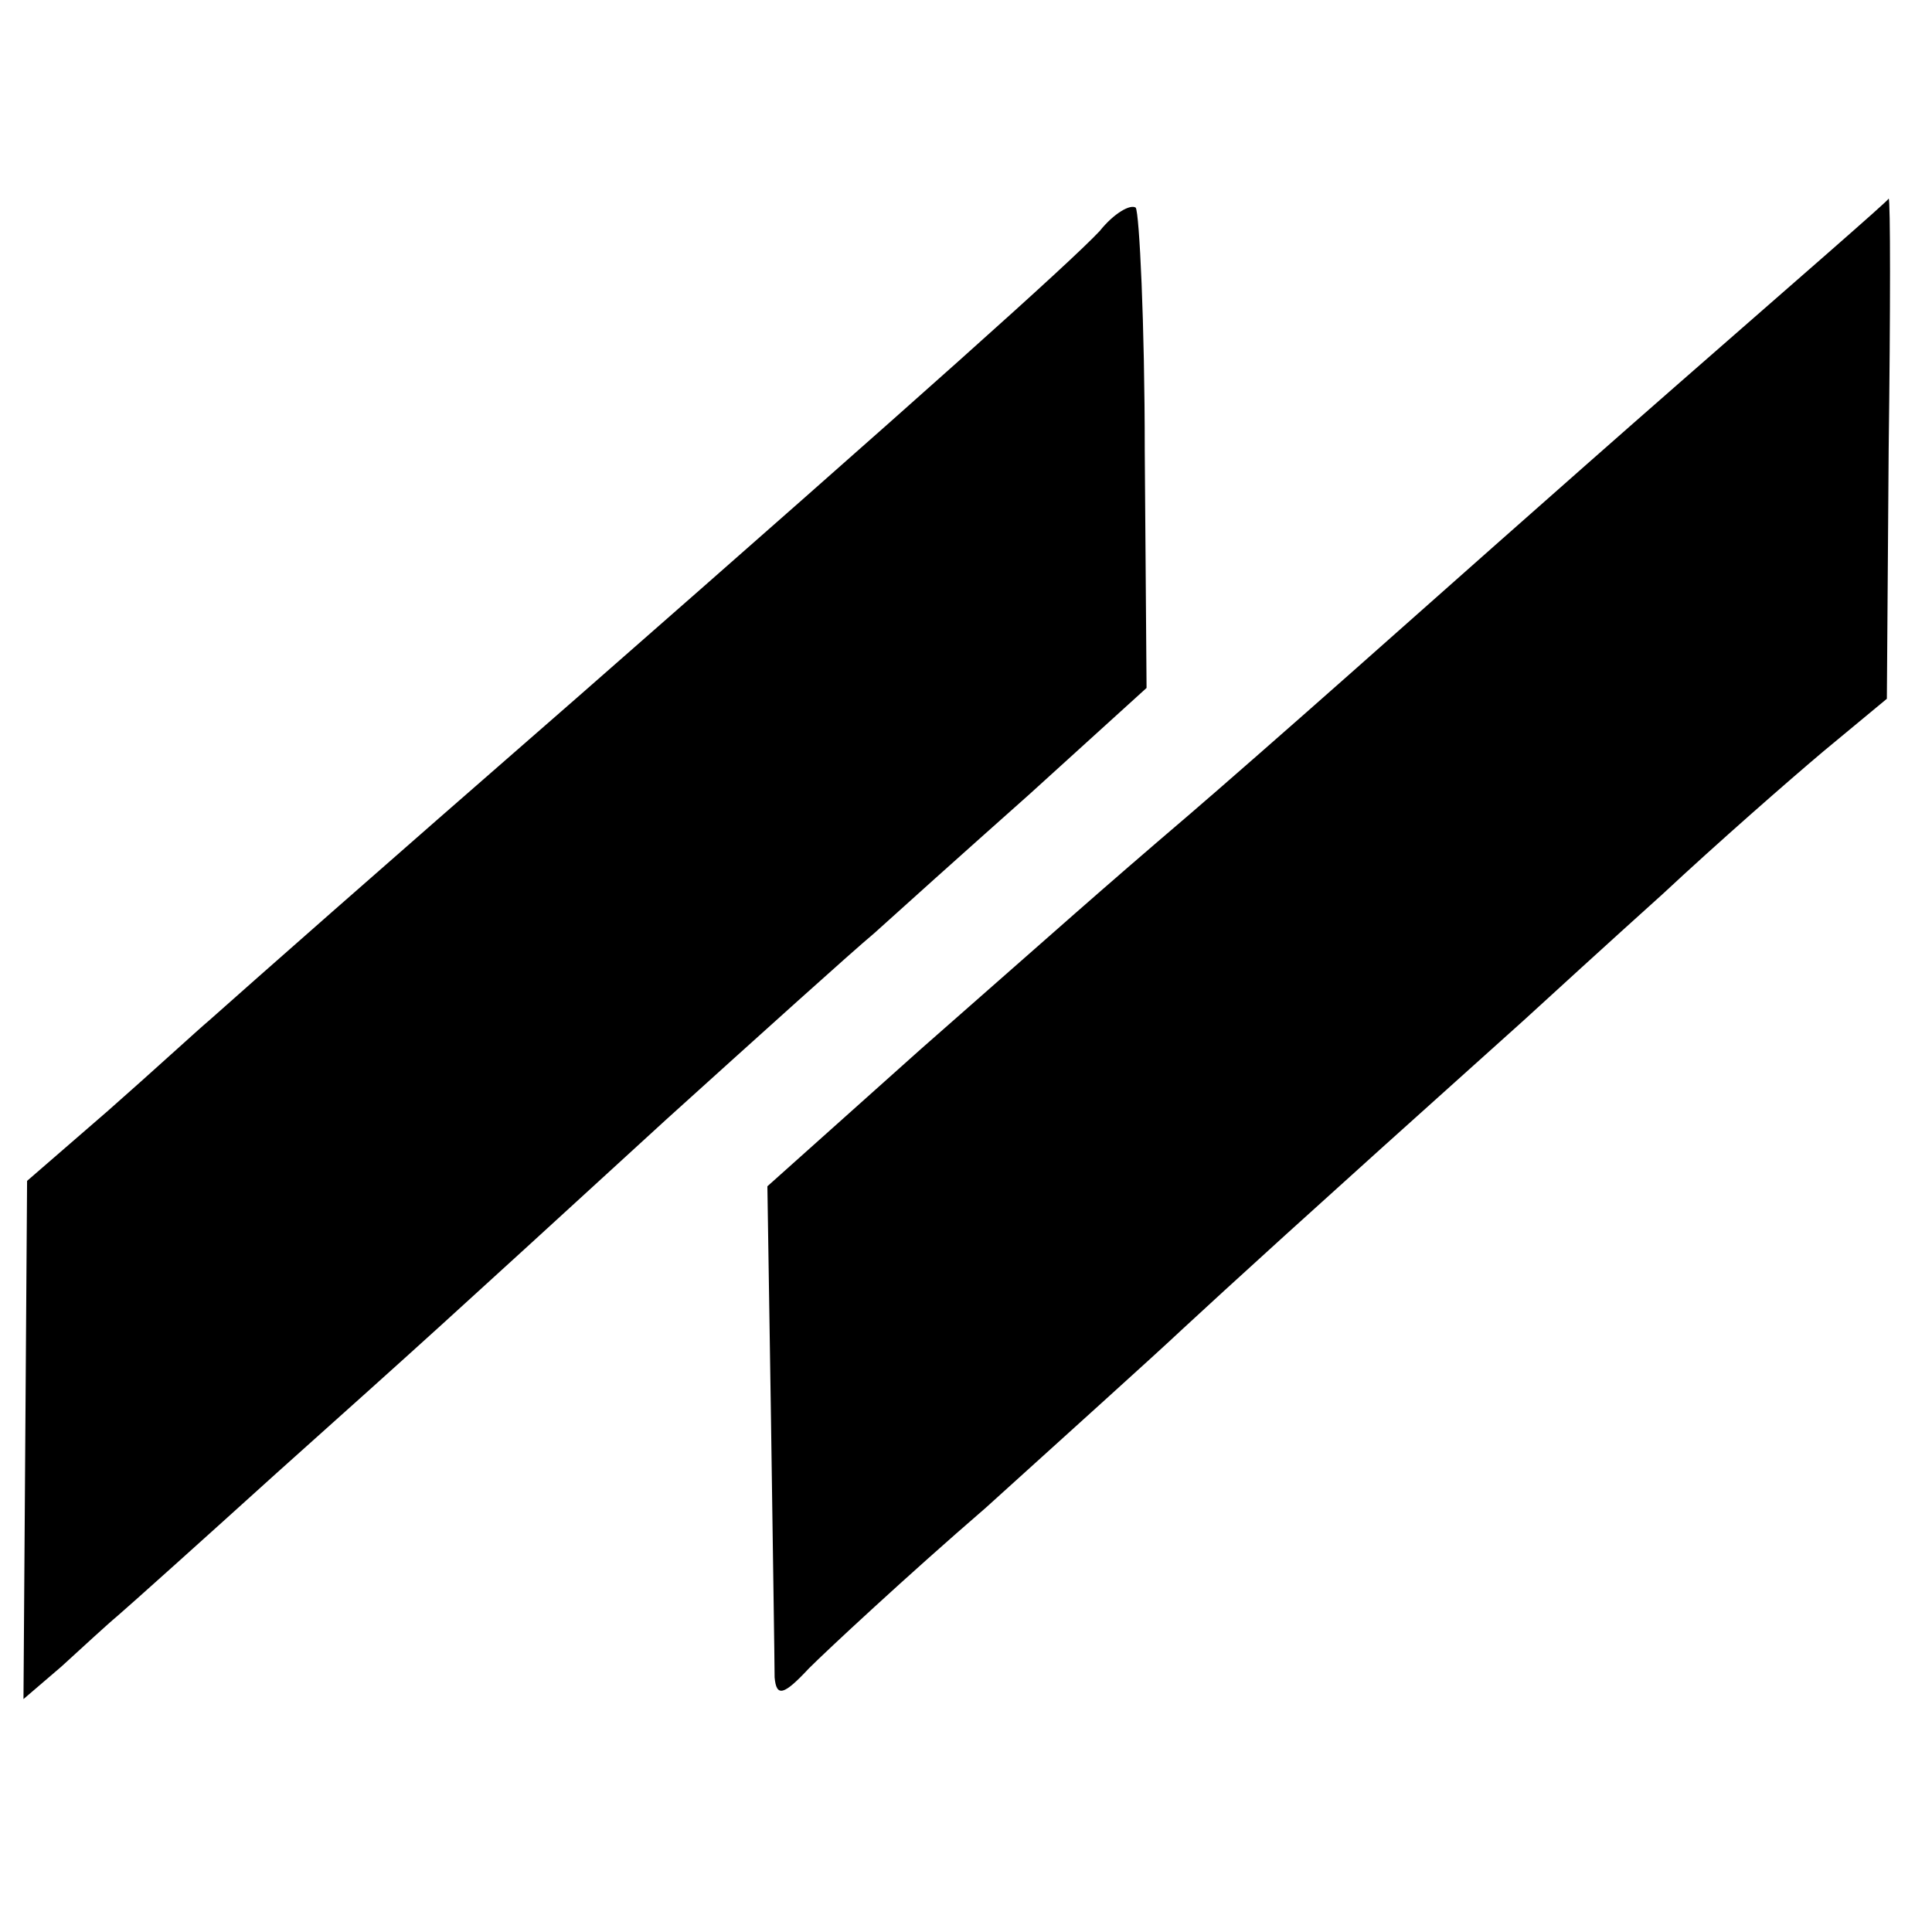
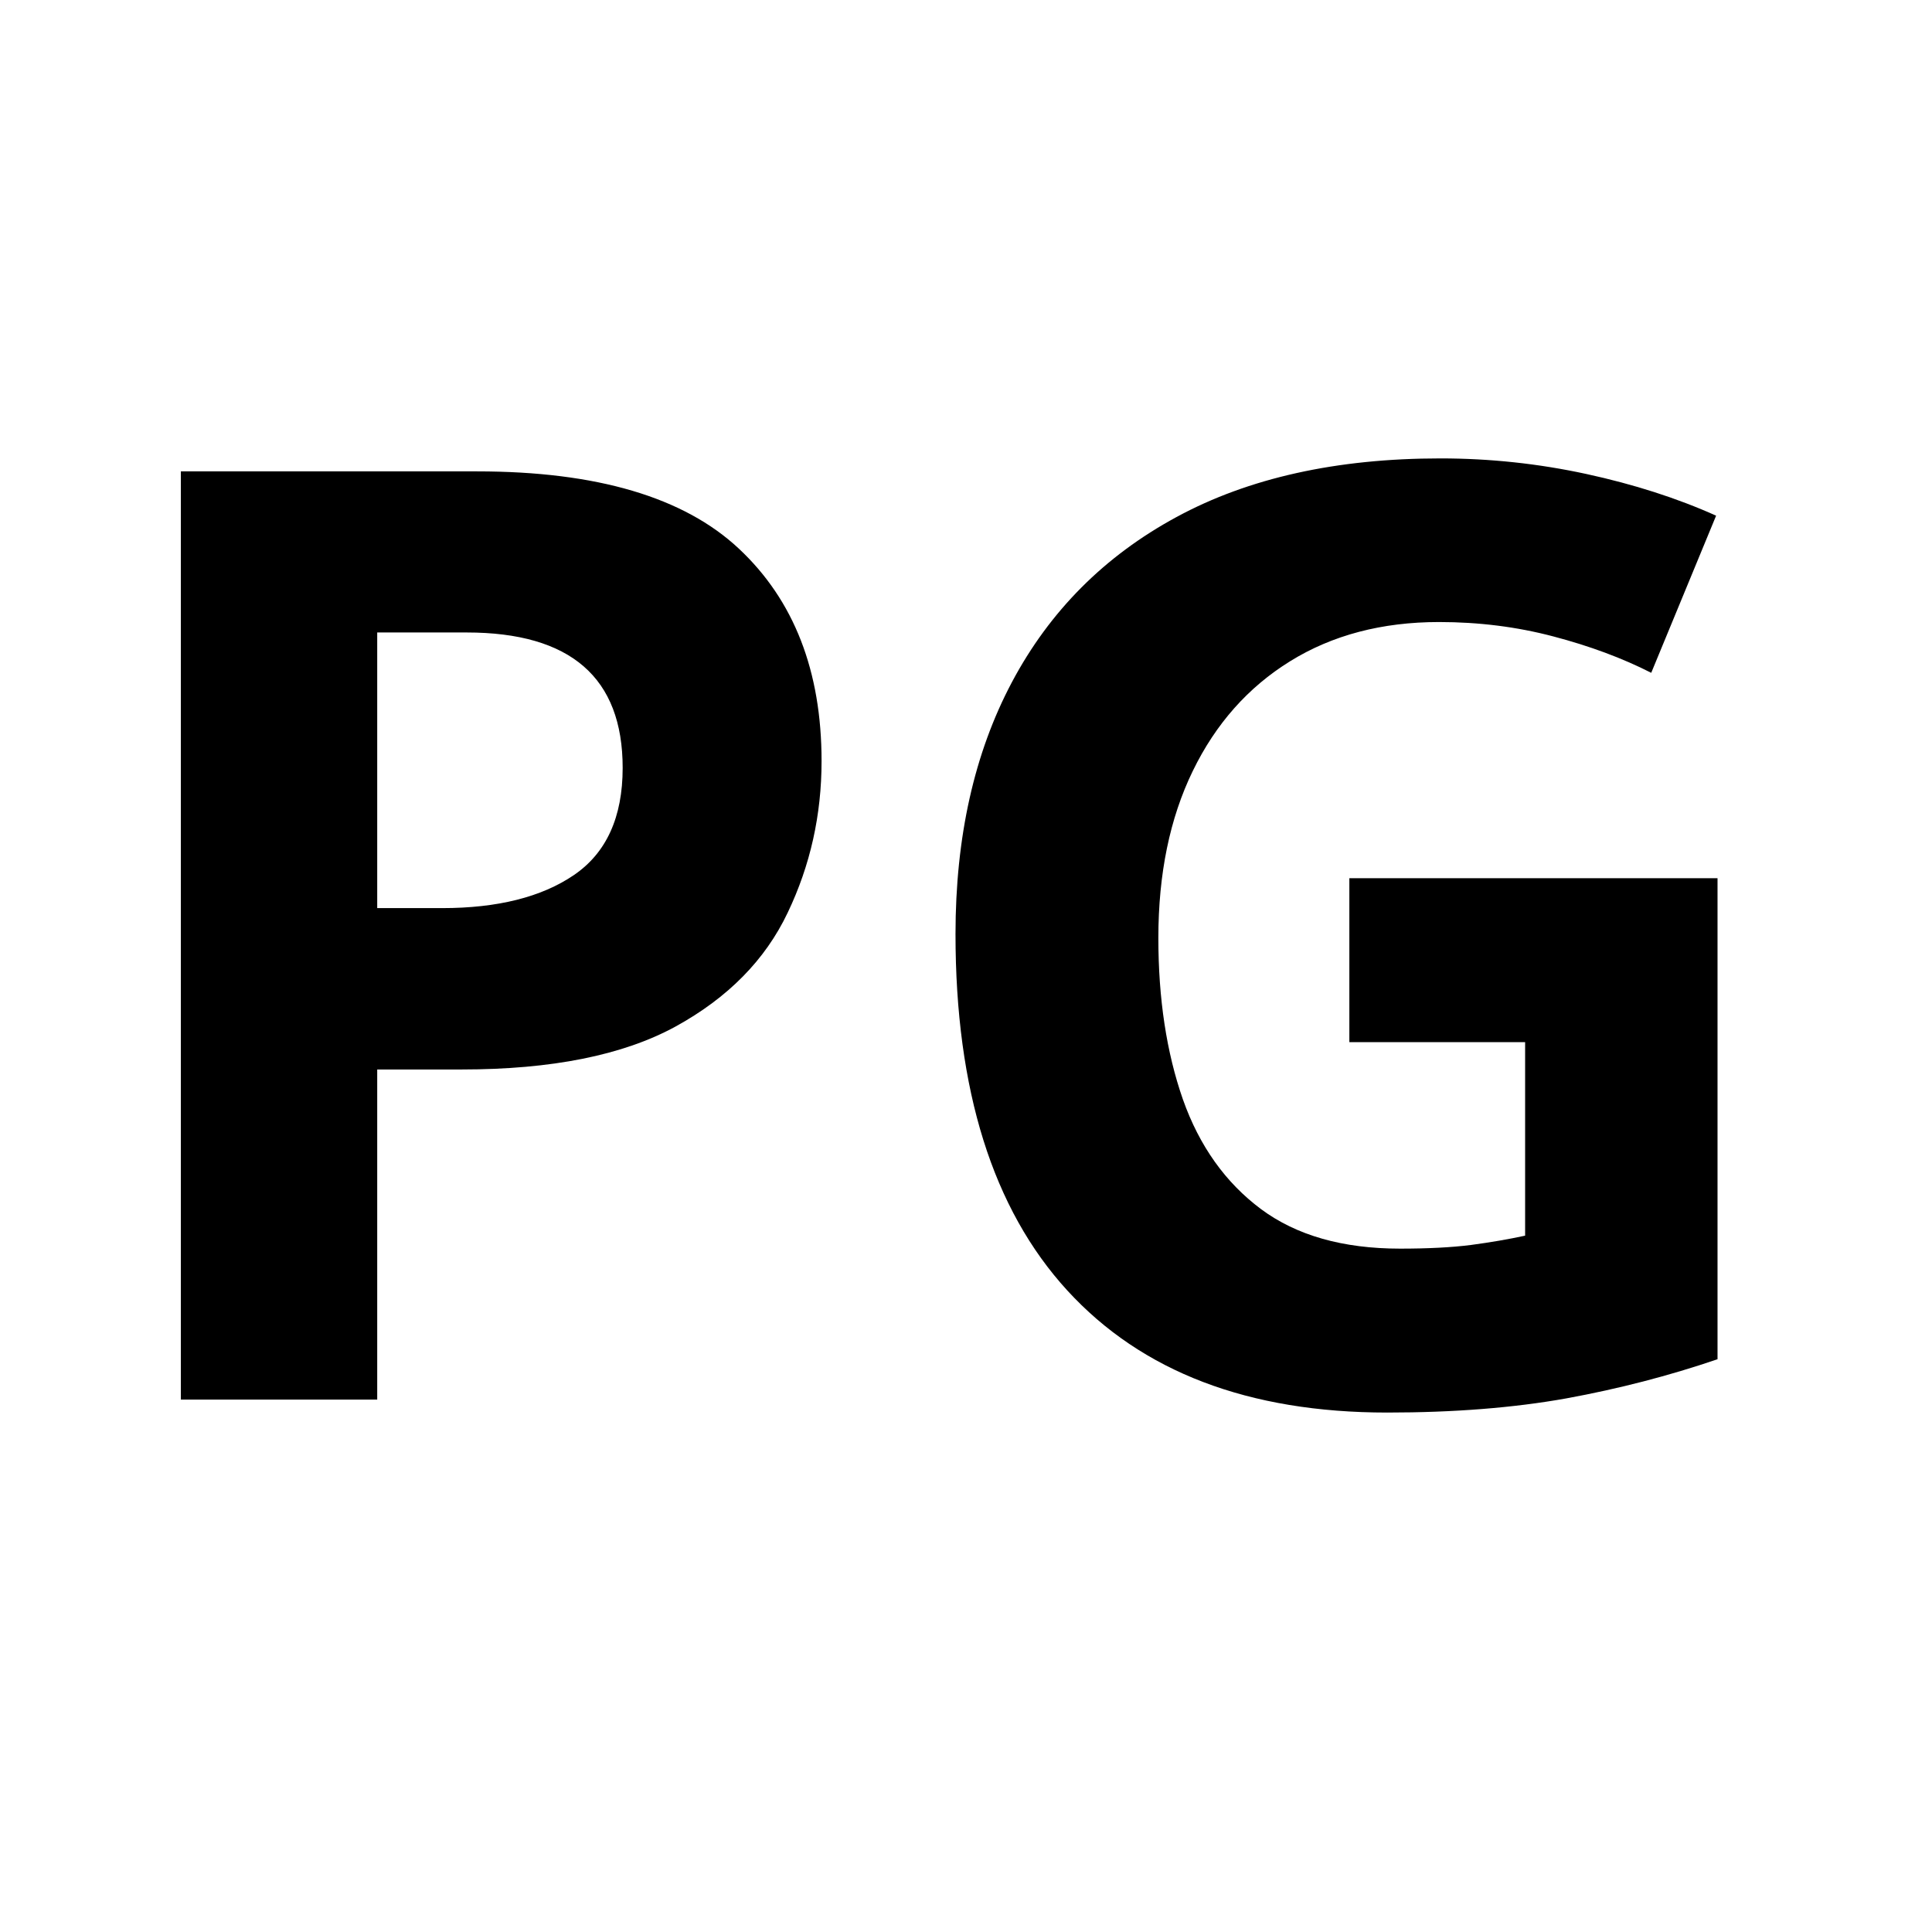
- <svg xmlns="http://www.w3.org/2000/svg" version="1.0" width="107pt" height="107pt" viewBox="0 0 107 107" preserveAspectRatio="xMidYMid meet">
-   <g transform="translate(0,107) scale(0.1,-0.1)" fill="#000000" stroke="none">
-     <path d="M609 942 c-17 -18 -95 -88 -289 -258 -117 -102 -177 -155 -204 -179 -6 -5 -31 -28 -56 -50 l-45 -39 -1 -144 -1 -143 21 18 c11 10 25 23 31 28 7 6 46 41 88 79 86 77 86 77 216 196 52 47 103 93 115 103 11 10 50 45 86 77 l65 59 -1 131 c0 71 -3 132 -5 135 -3 2 -12 -3 -20 -13z" />
-     <path d="M929 857 c-64 -56 -145 -128 -180 -159 -35 -31 -75 -66 -89 -78 -55 -47 -68 -59 -150 -131 l-85 -76 2 -129 c1 -71 2 -135 2 -143 1 -11 5 -10 19 5 10 10 54 51 98 89 43 39 92 83 109 99 26 24 63 58 189 171 12 11 47 43 77 70 30 28 70 63 89 79 l35 29 1 138 c1 77 1 139 0 139 0 -1 -53 -47 -117 -103z" />
+ <svg xmlns="http://www.w3.org/2000/svg" width="100%" height="100%" viewBox="0 0 107 107" version="1.1" xml:space="preserve" style="fill-rule:evenodd;clip-rule:evenodd;stroke-linejoin:round;stroke-miterlimit:2;">
+   <g transform="matrix(1,0,0,1,-236.55,-213.167)">
+     <text x="240.082px" y="290.679px" style="font-family:'ProximaNova-Black', 'Proxima Nova';font-weight:900;font-size:72px;">PG</text>
  </g>
</svg>
